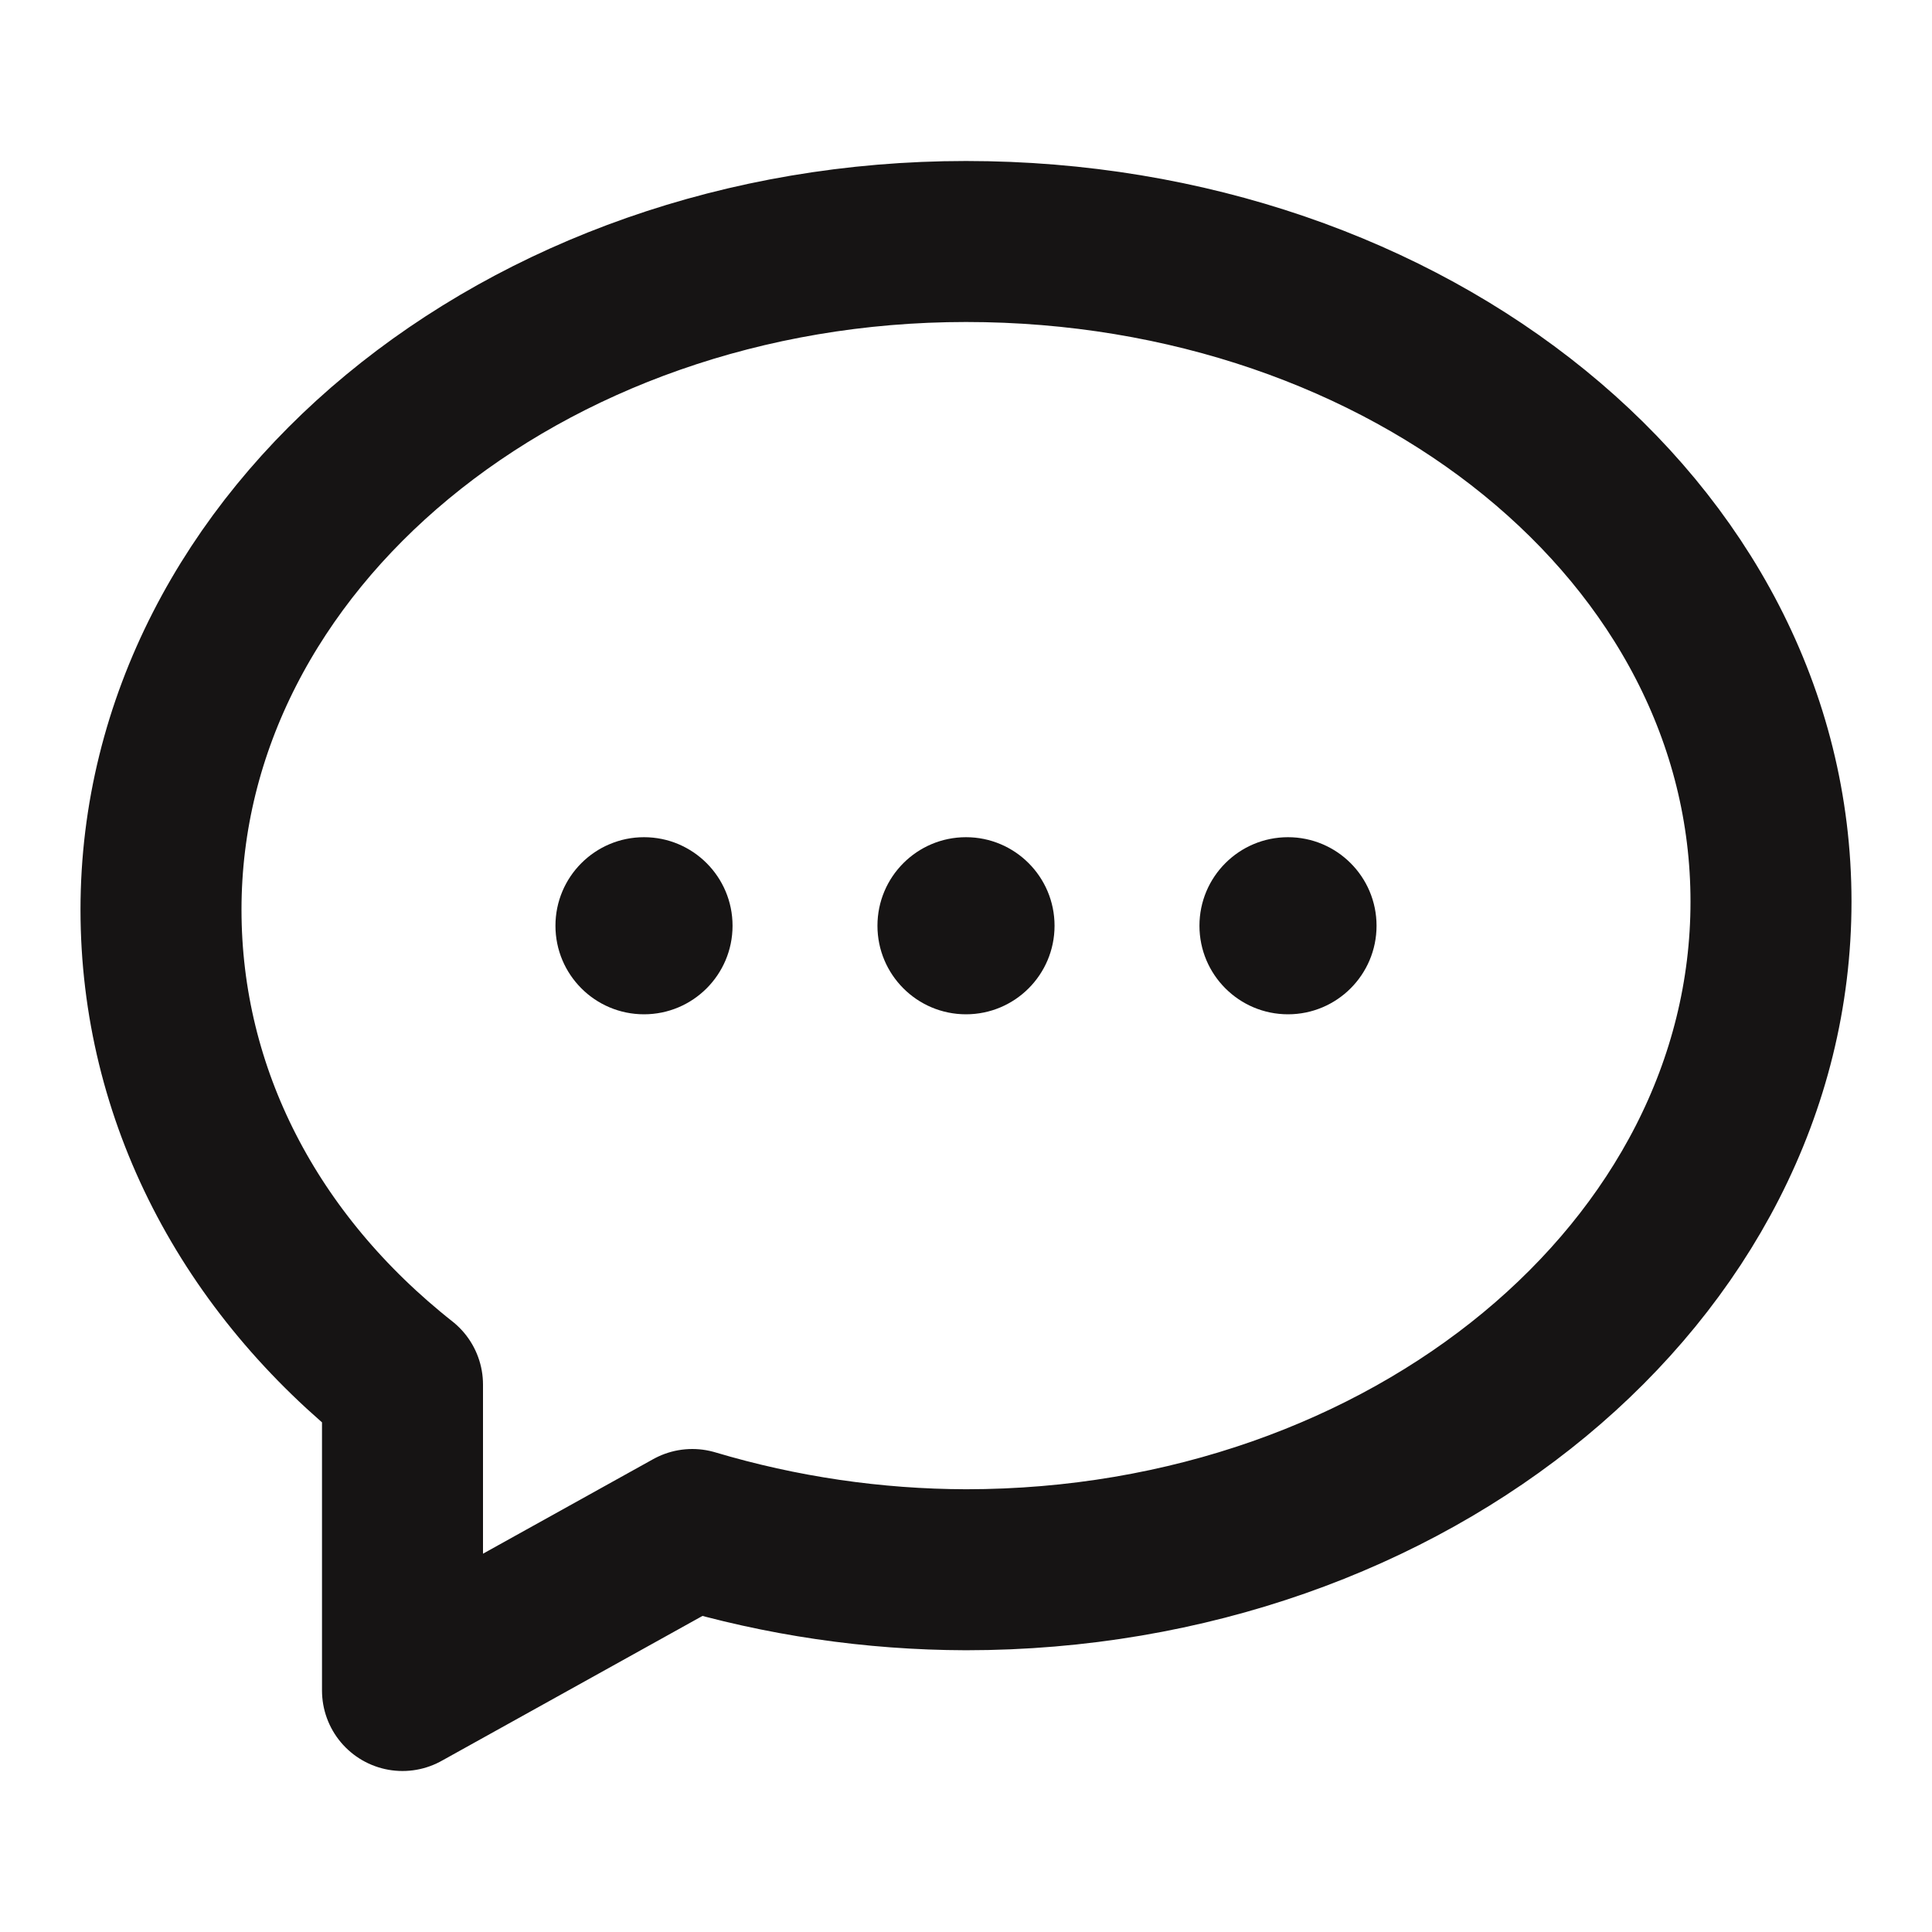
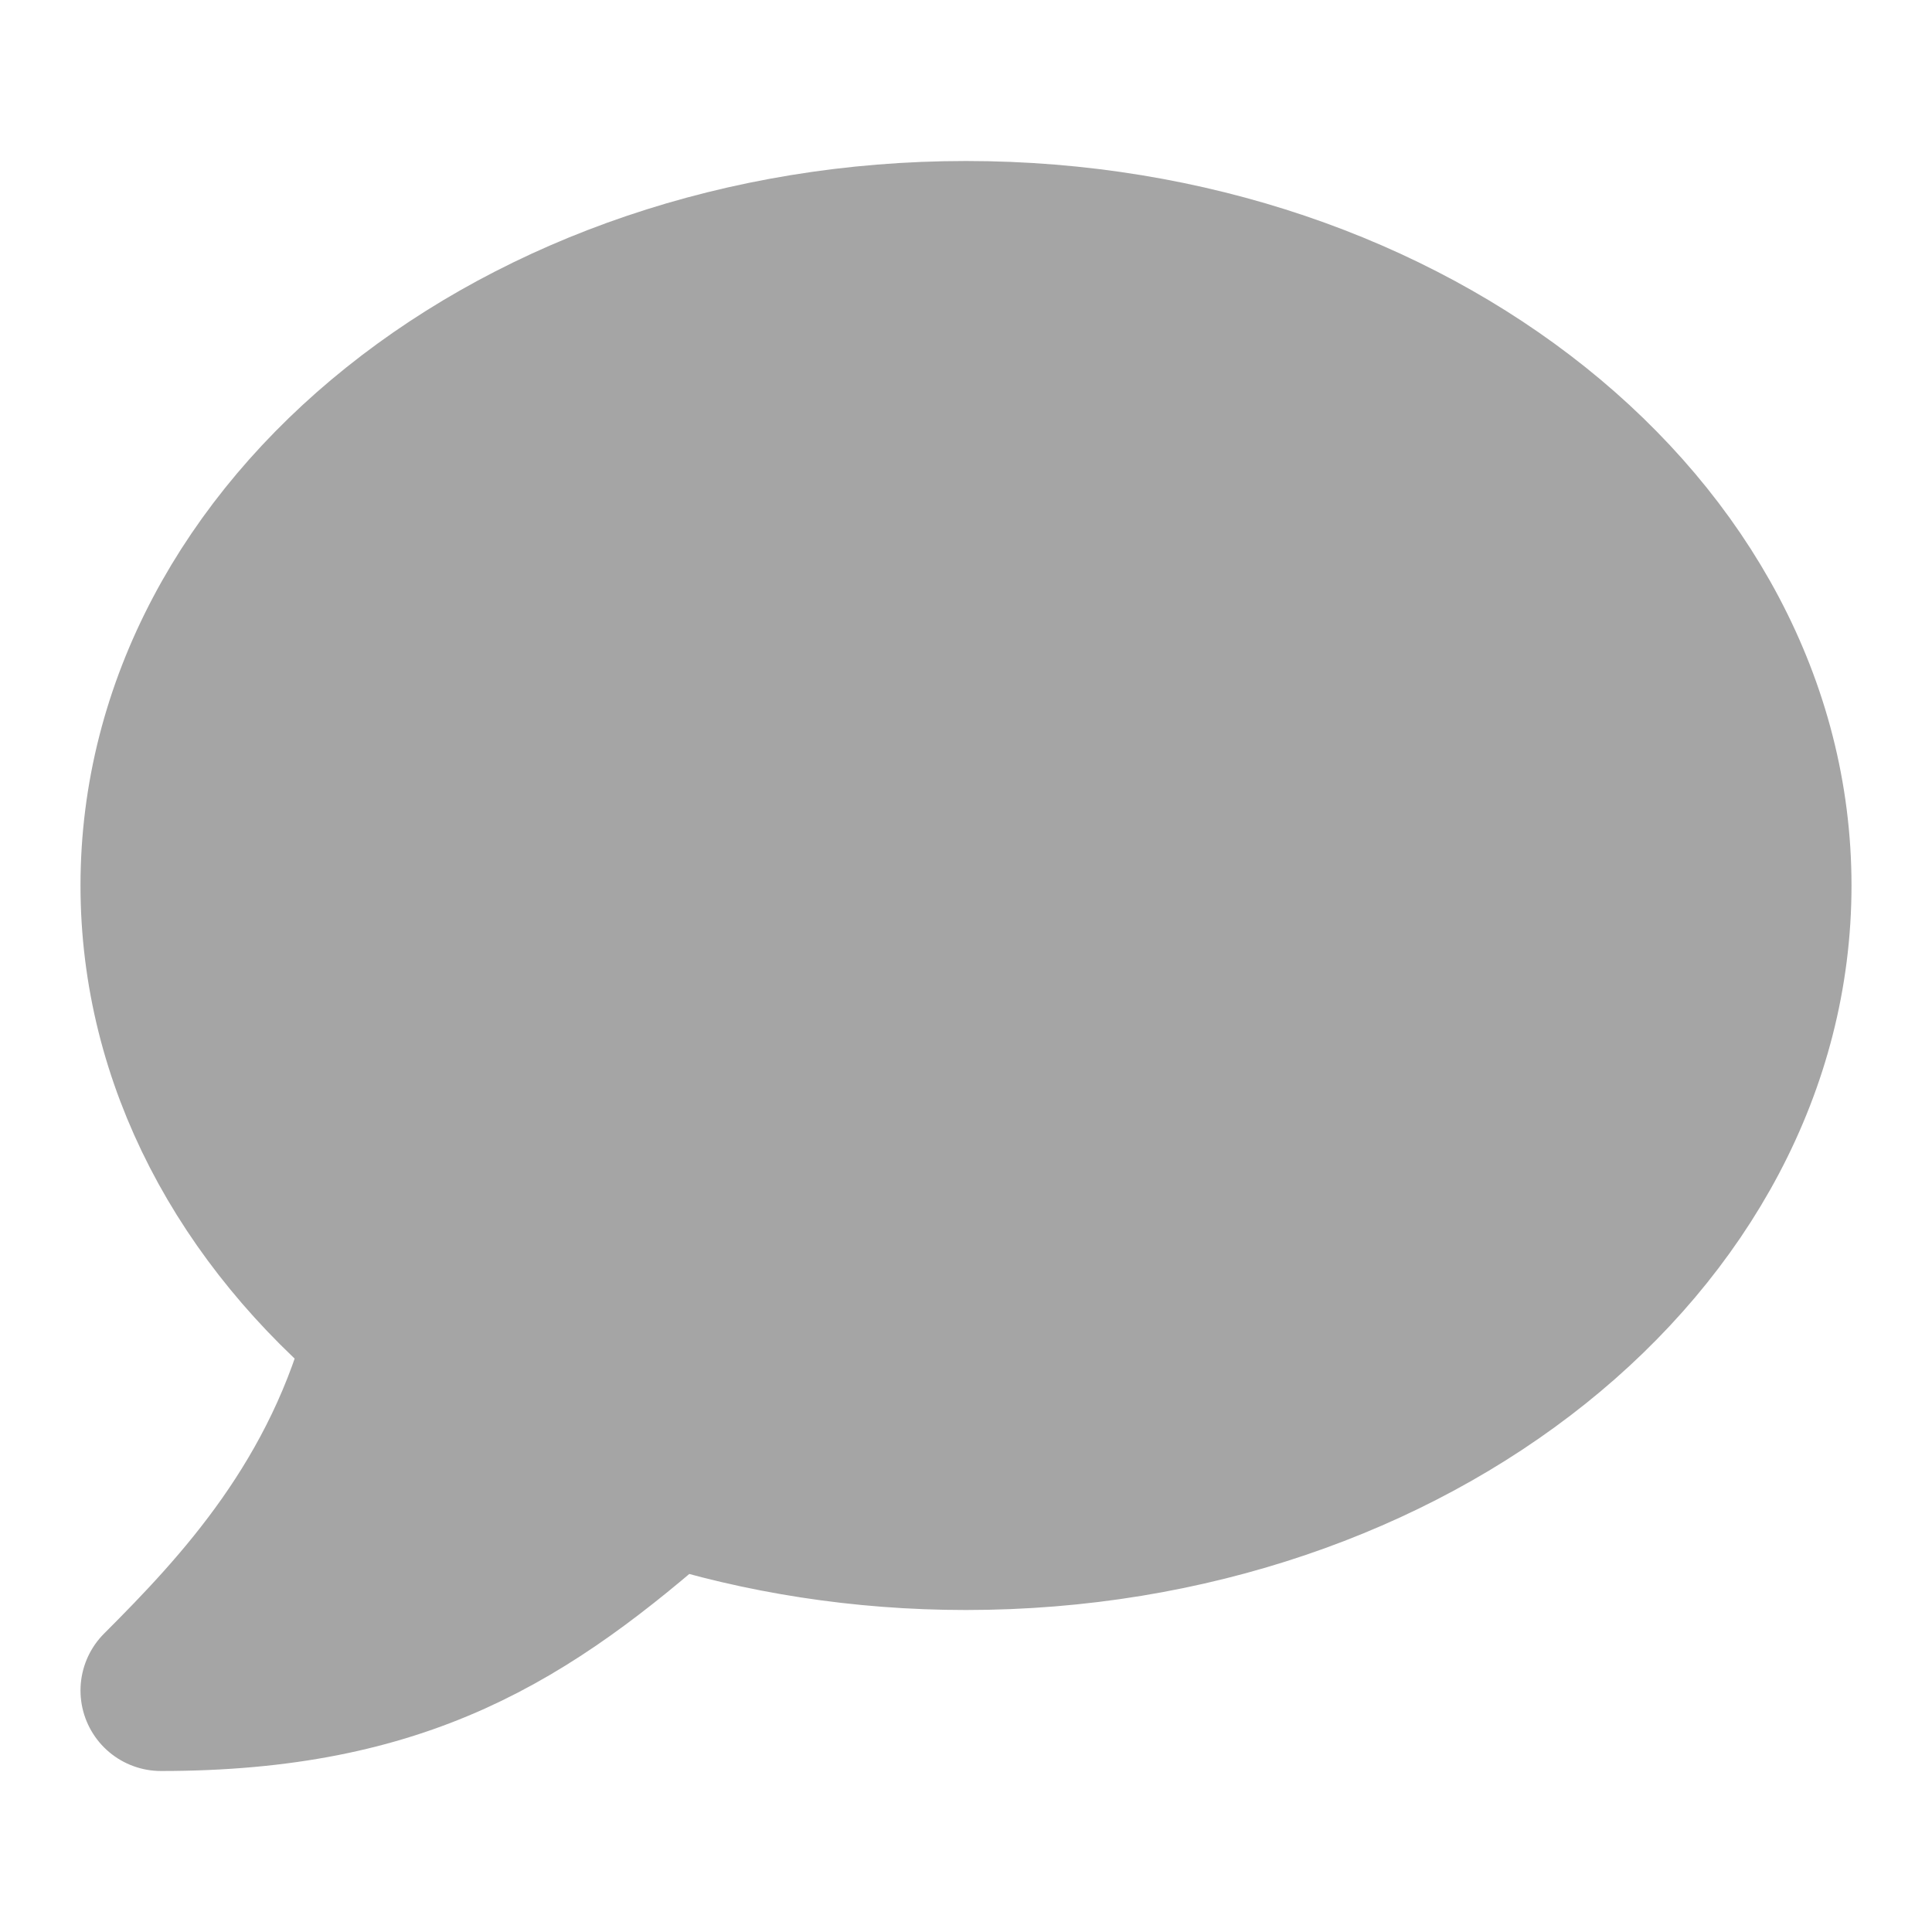
<svg xmlns="http://www.w3.org/2000/svg" width="24" height="24" viewBox="0 0 24 24" fill="none">
-   <path d="M12 3C6.5 3 2 6.7 2 11.3c0 2.3 1.1 4.4 3 5.9V21l3.6-2a12 12 0 0 0 3.4.5c5.5 0 10-3.7 10-8.3S17.5 3 12 3Z" stroke="#161414" stroke-width="2" stroke-linejoin="round" />
-   <circle cx="8" cy="11.5" r="1.1" fill="#161414" />
-   <circle cx="12" cy="11.5" r="1.1" fill="#161414" />
-   <circle cx="16" cy="11.5" r="1.1" fill="#161414" />
+   <path d="M12 19C17.523 19 22 15.418 22 11C22 6.582 17.523 3 12 3C6.477 3 2 6.582 2 11C2 13.157 3.067 15.114 4.801 16.553C4.271 18.65 3 20 2 21C5 21 6.527 20.021 8.32 18.441C9.46 18.801 10.7 19 12 19Z" fill="#A5A5A5" stroke="#A5A5A5" stroke-width="2" stroke-linecap="round" stroke-linejoin="round" />
</svg>
